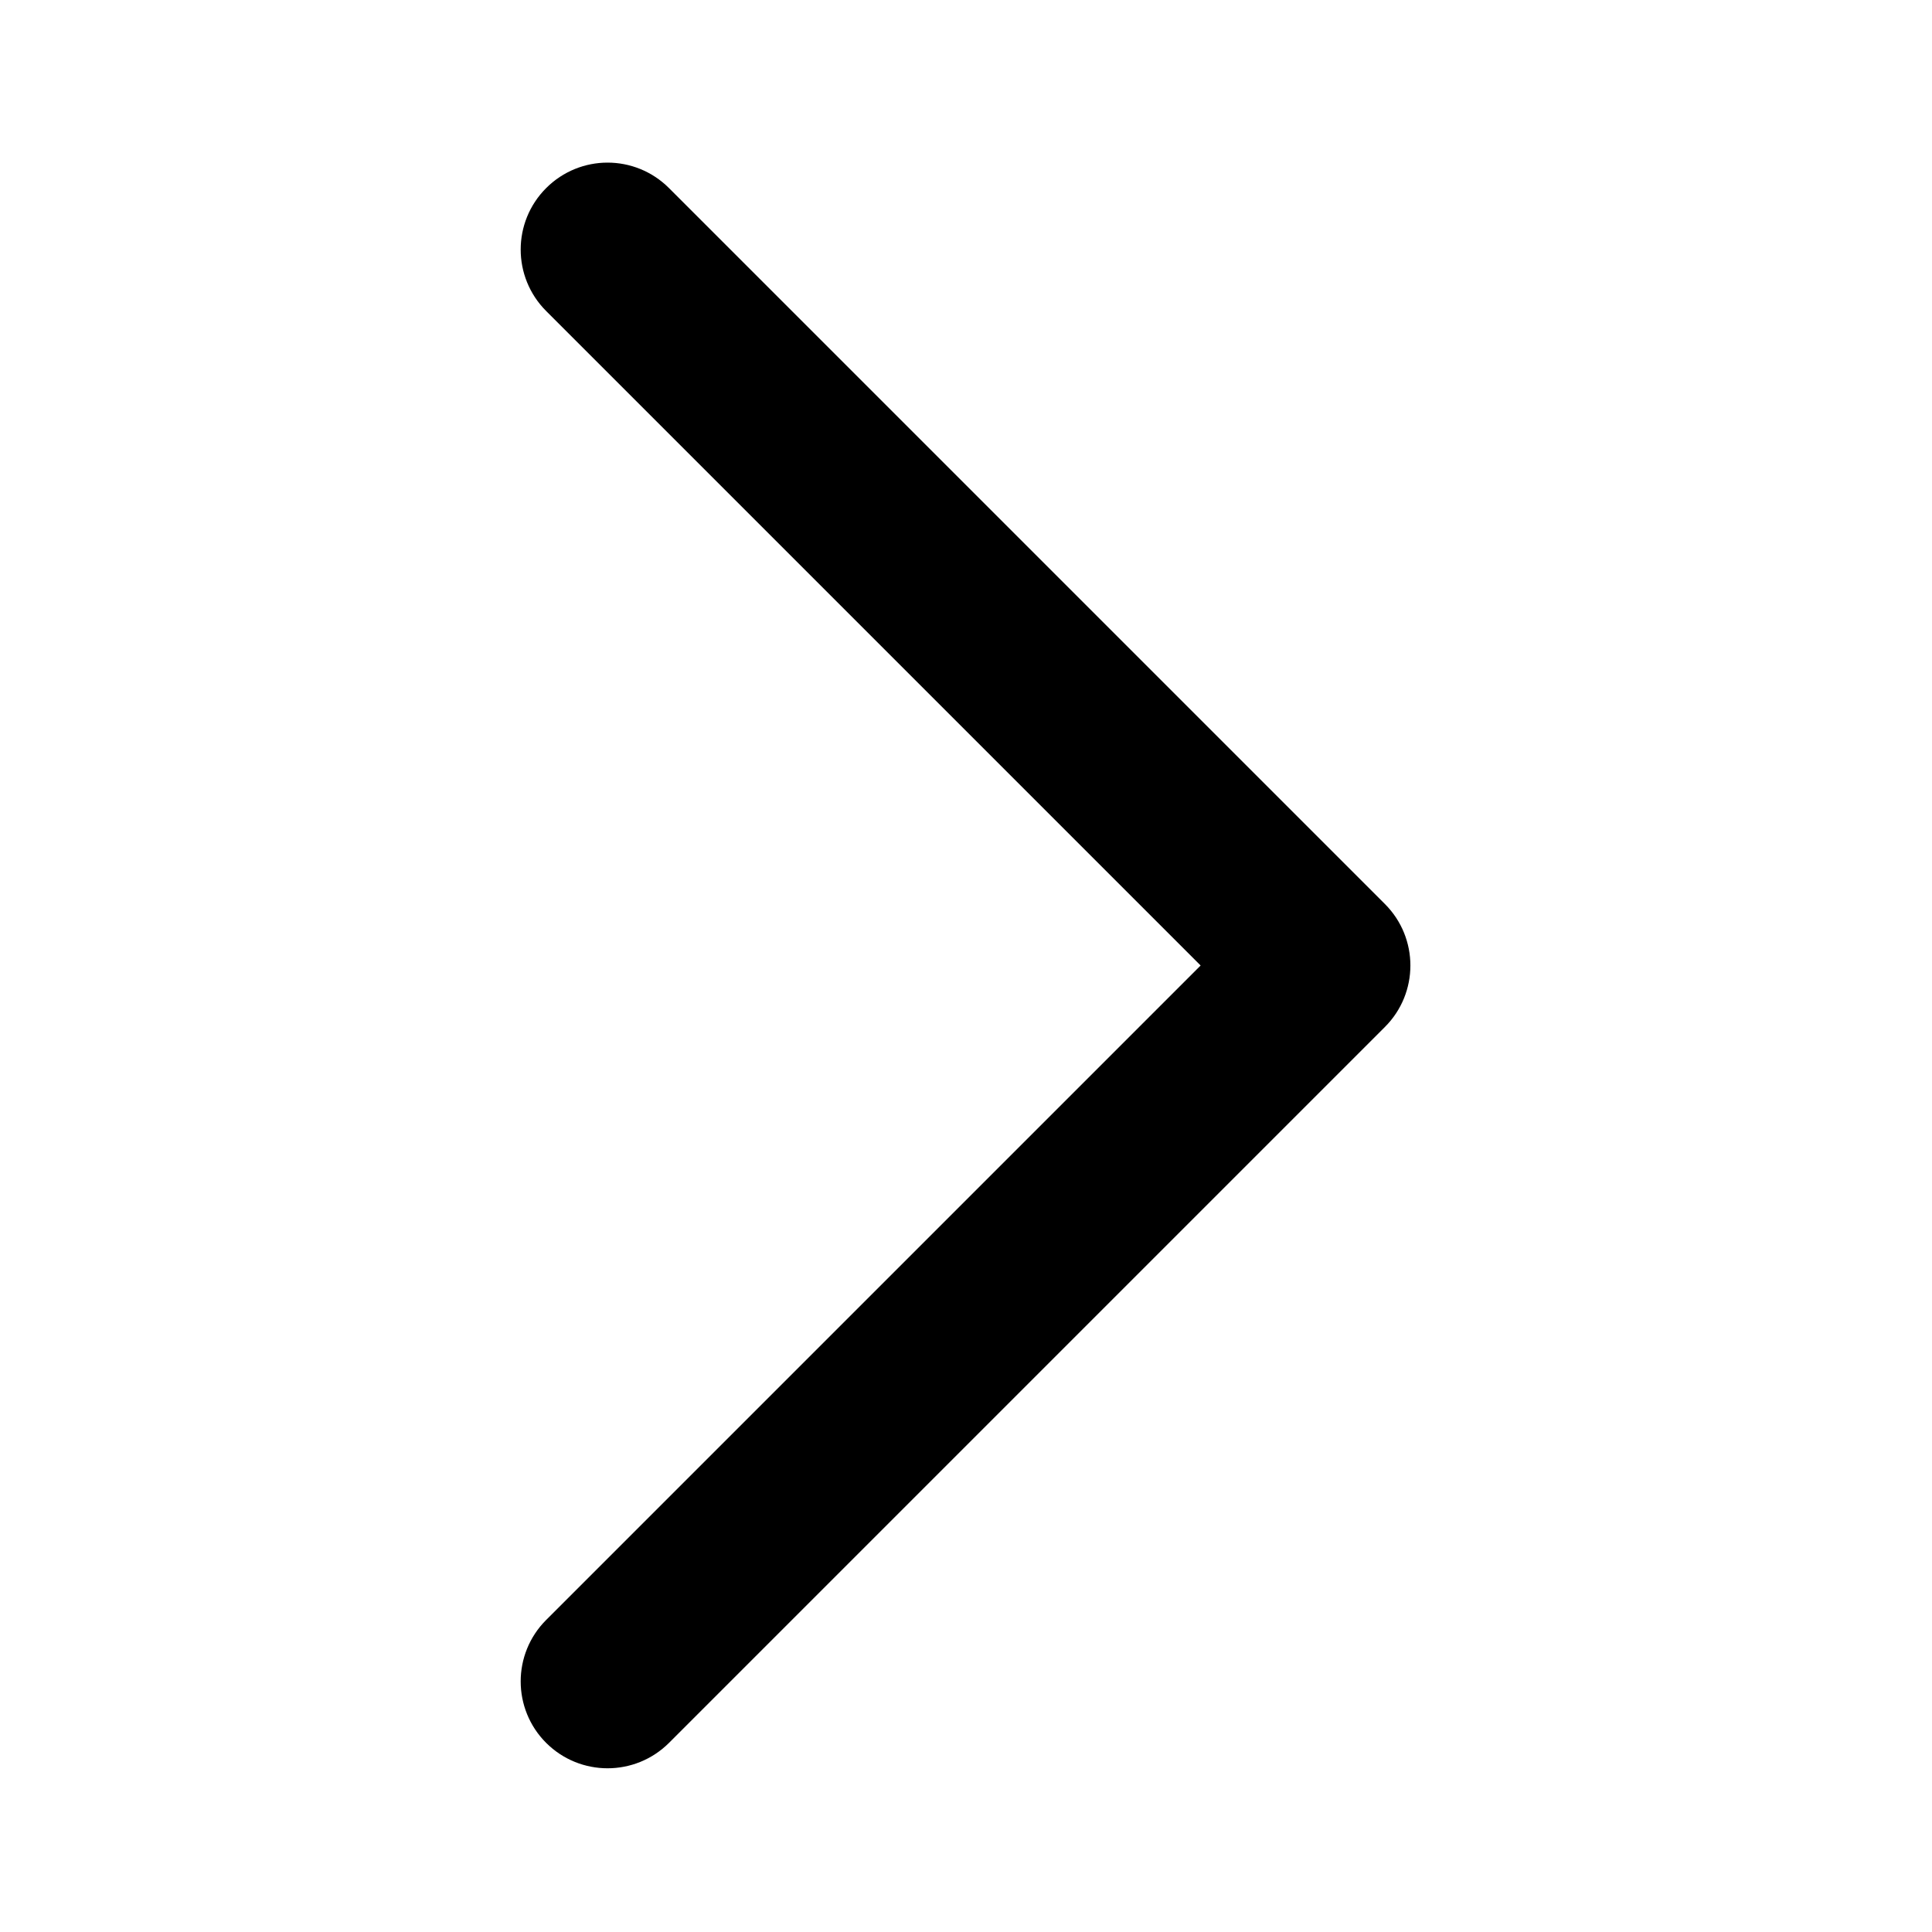
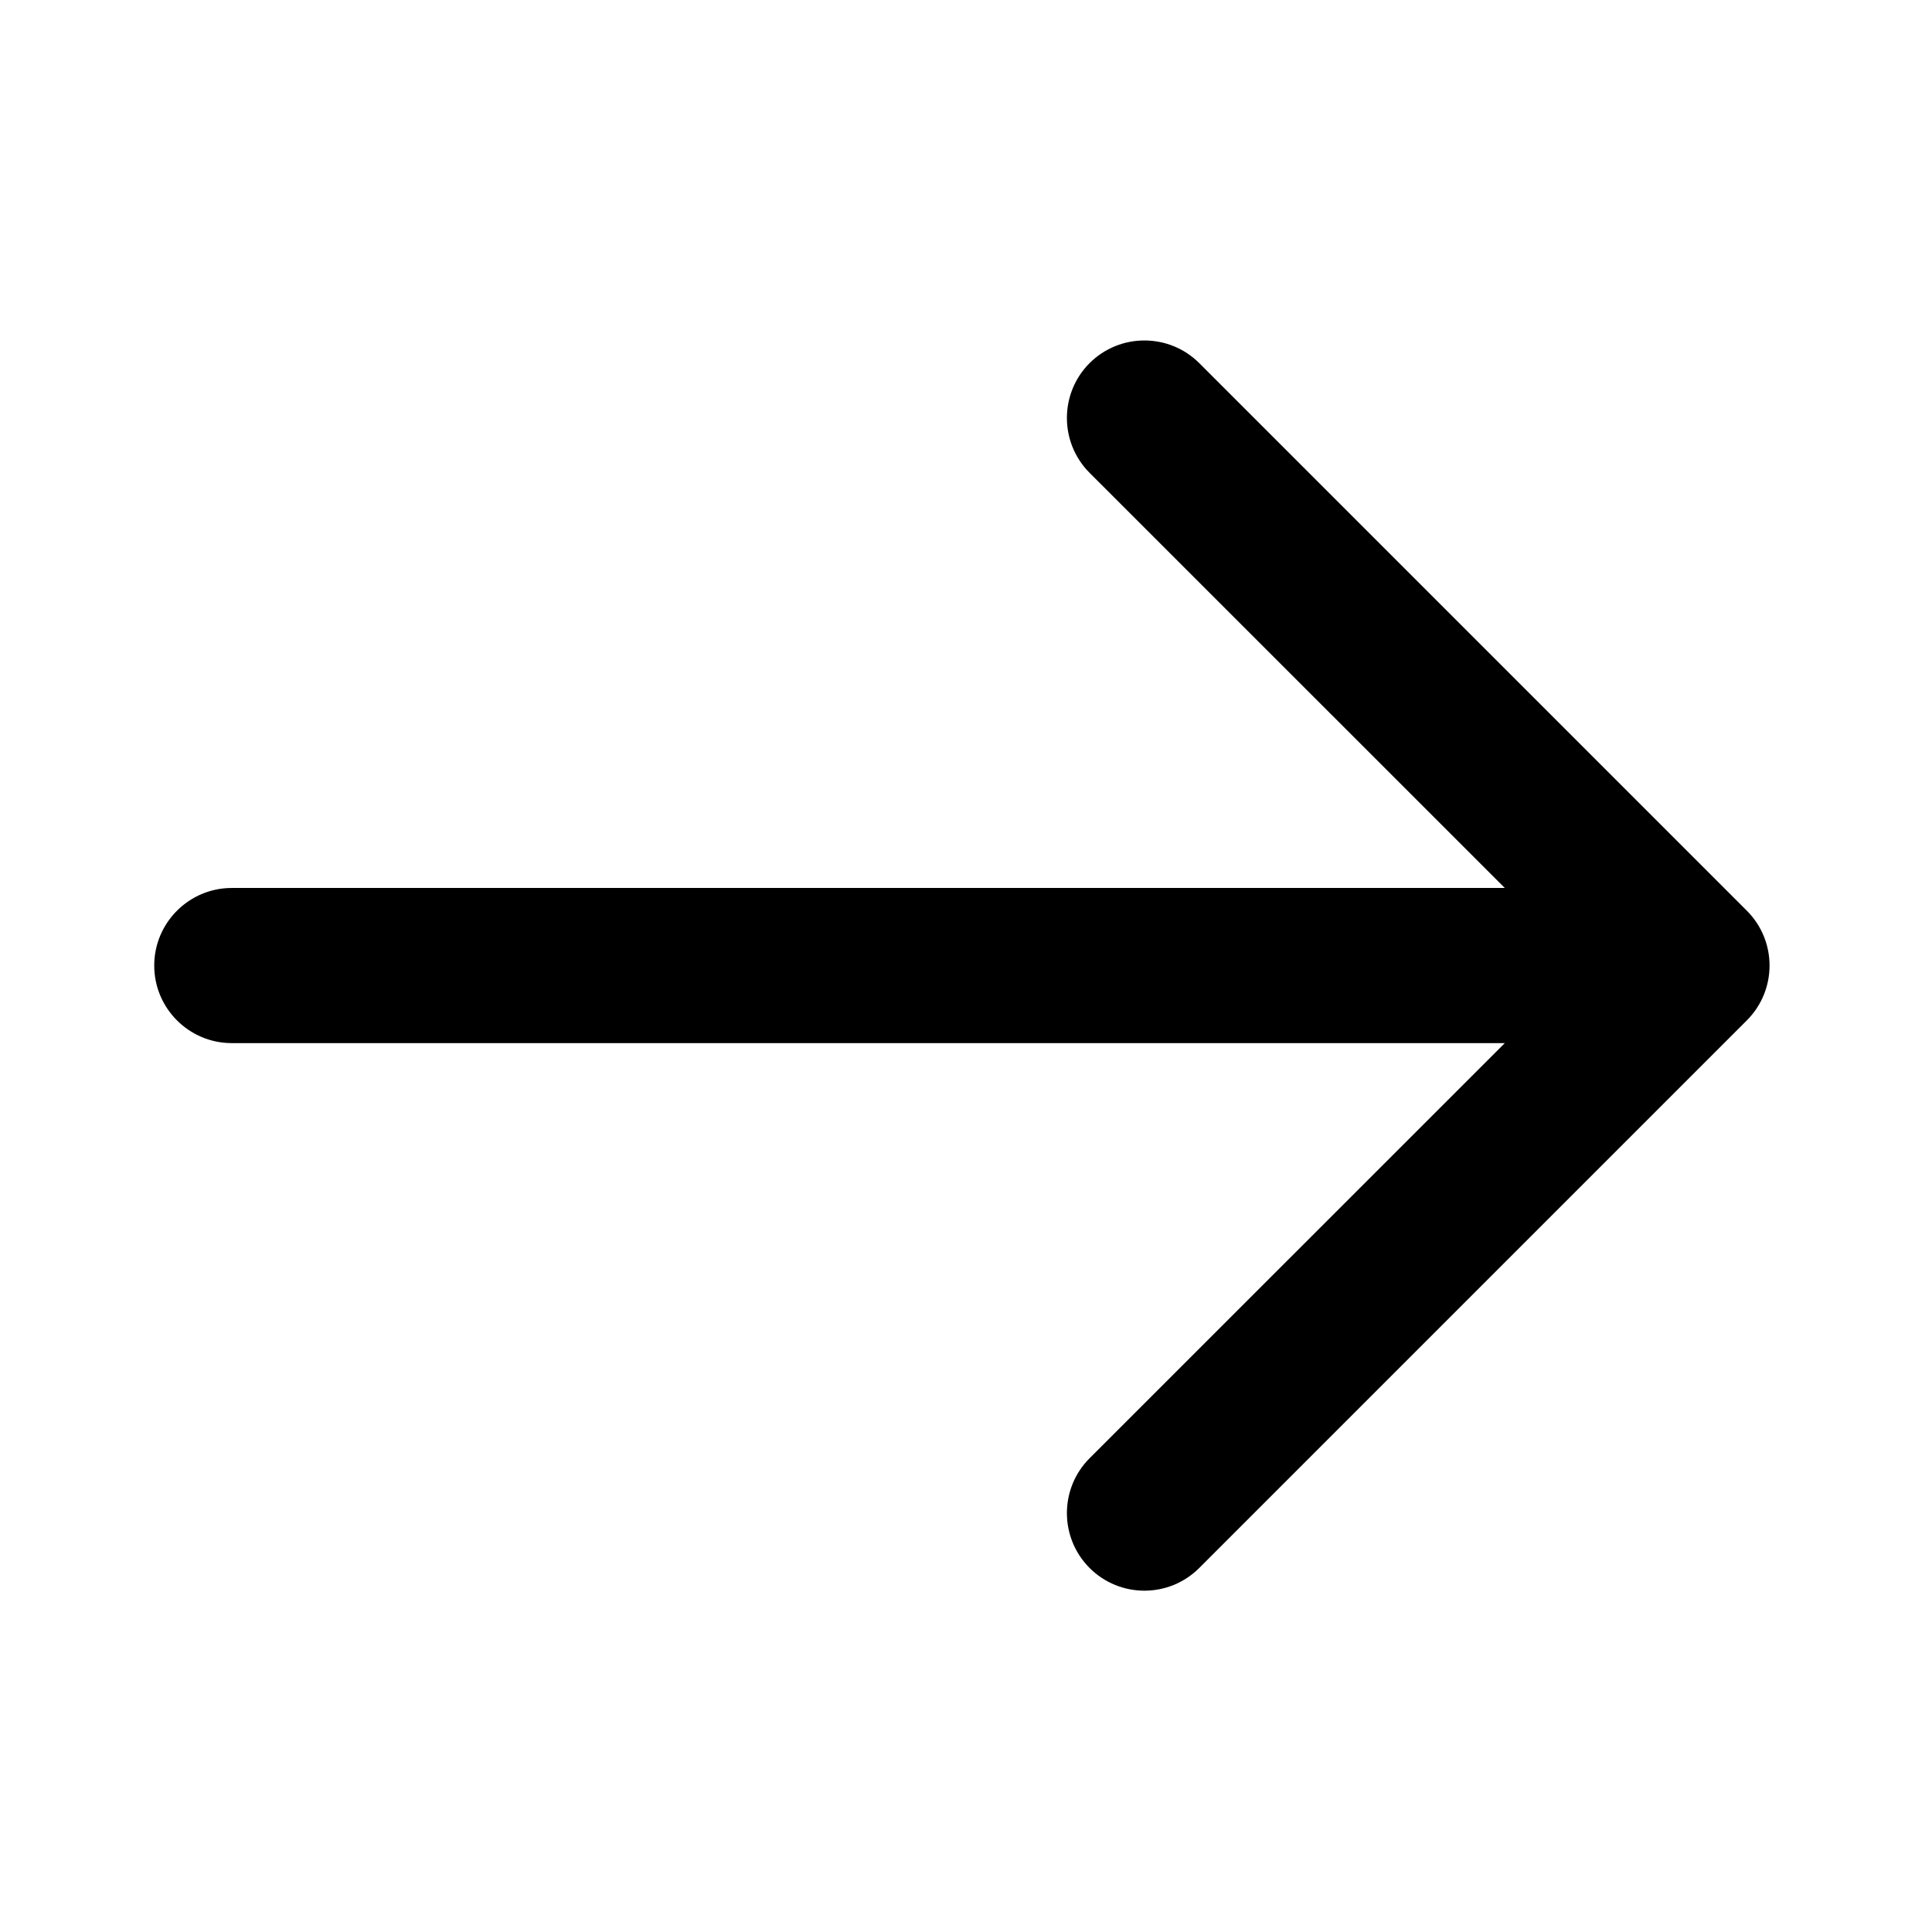
- <svg xmlns="http://www.w3.org/2000/svg" width="24" height="24" viewBox="350.21 298.56 18.89 18.89" fill="none">
-   <path id="ic_arrow_left" d="M355.55 300.399C355.882 300.067 356.419 300.067 356.751 300.399L363.751 307.399C364.083 307.731 364.083 308.269 363.751 308.601L356.751 315.601C356.419 315.932 355.882 315.932 355.55 315.601C355.218 315.269 355.218 314.731 355.55 314.399L361.949 308L355.55 301.601C355.218 301.269 355.218 300.731 355.55 300.399Z" fill="currentColor" />
+ <svg xmlns="http://www.w3.org/2000/svg" width="24" height="24" viewBox="858.21 297.42 21.17 21.17" fill="none">
+   <g id="ic_next">
+     <path id="Union_11" d="M871.351 314.601C871.019 314.933 870.481 314.933 870.149 314.601C869.818 314.269 869.818 313.731 870.149 313.399L874.699 308.85H860.75C860.281 308.85 859.9 308.469 859.9 308C859.9 307.531 860.281 307.15 860.75 307.15H874.699L870.149 302.601C869.818 302.269 869.818 301.731 870.149 301.399C870.481 301.068 871.019 301.068 871.351 301.399L877.351 307.399C877.683 307.731 877.683 308.269 877.351 308.601L871.351 314.601Z" fill="currentColor" />
+   </g>
</svg>
